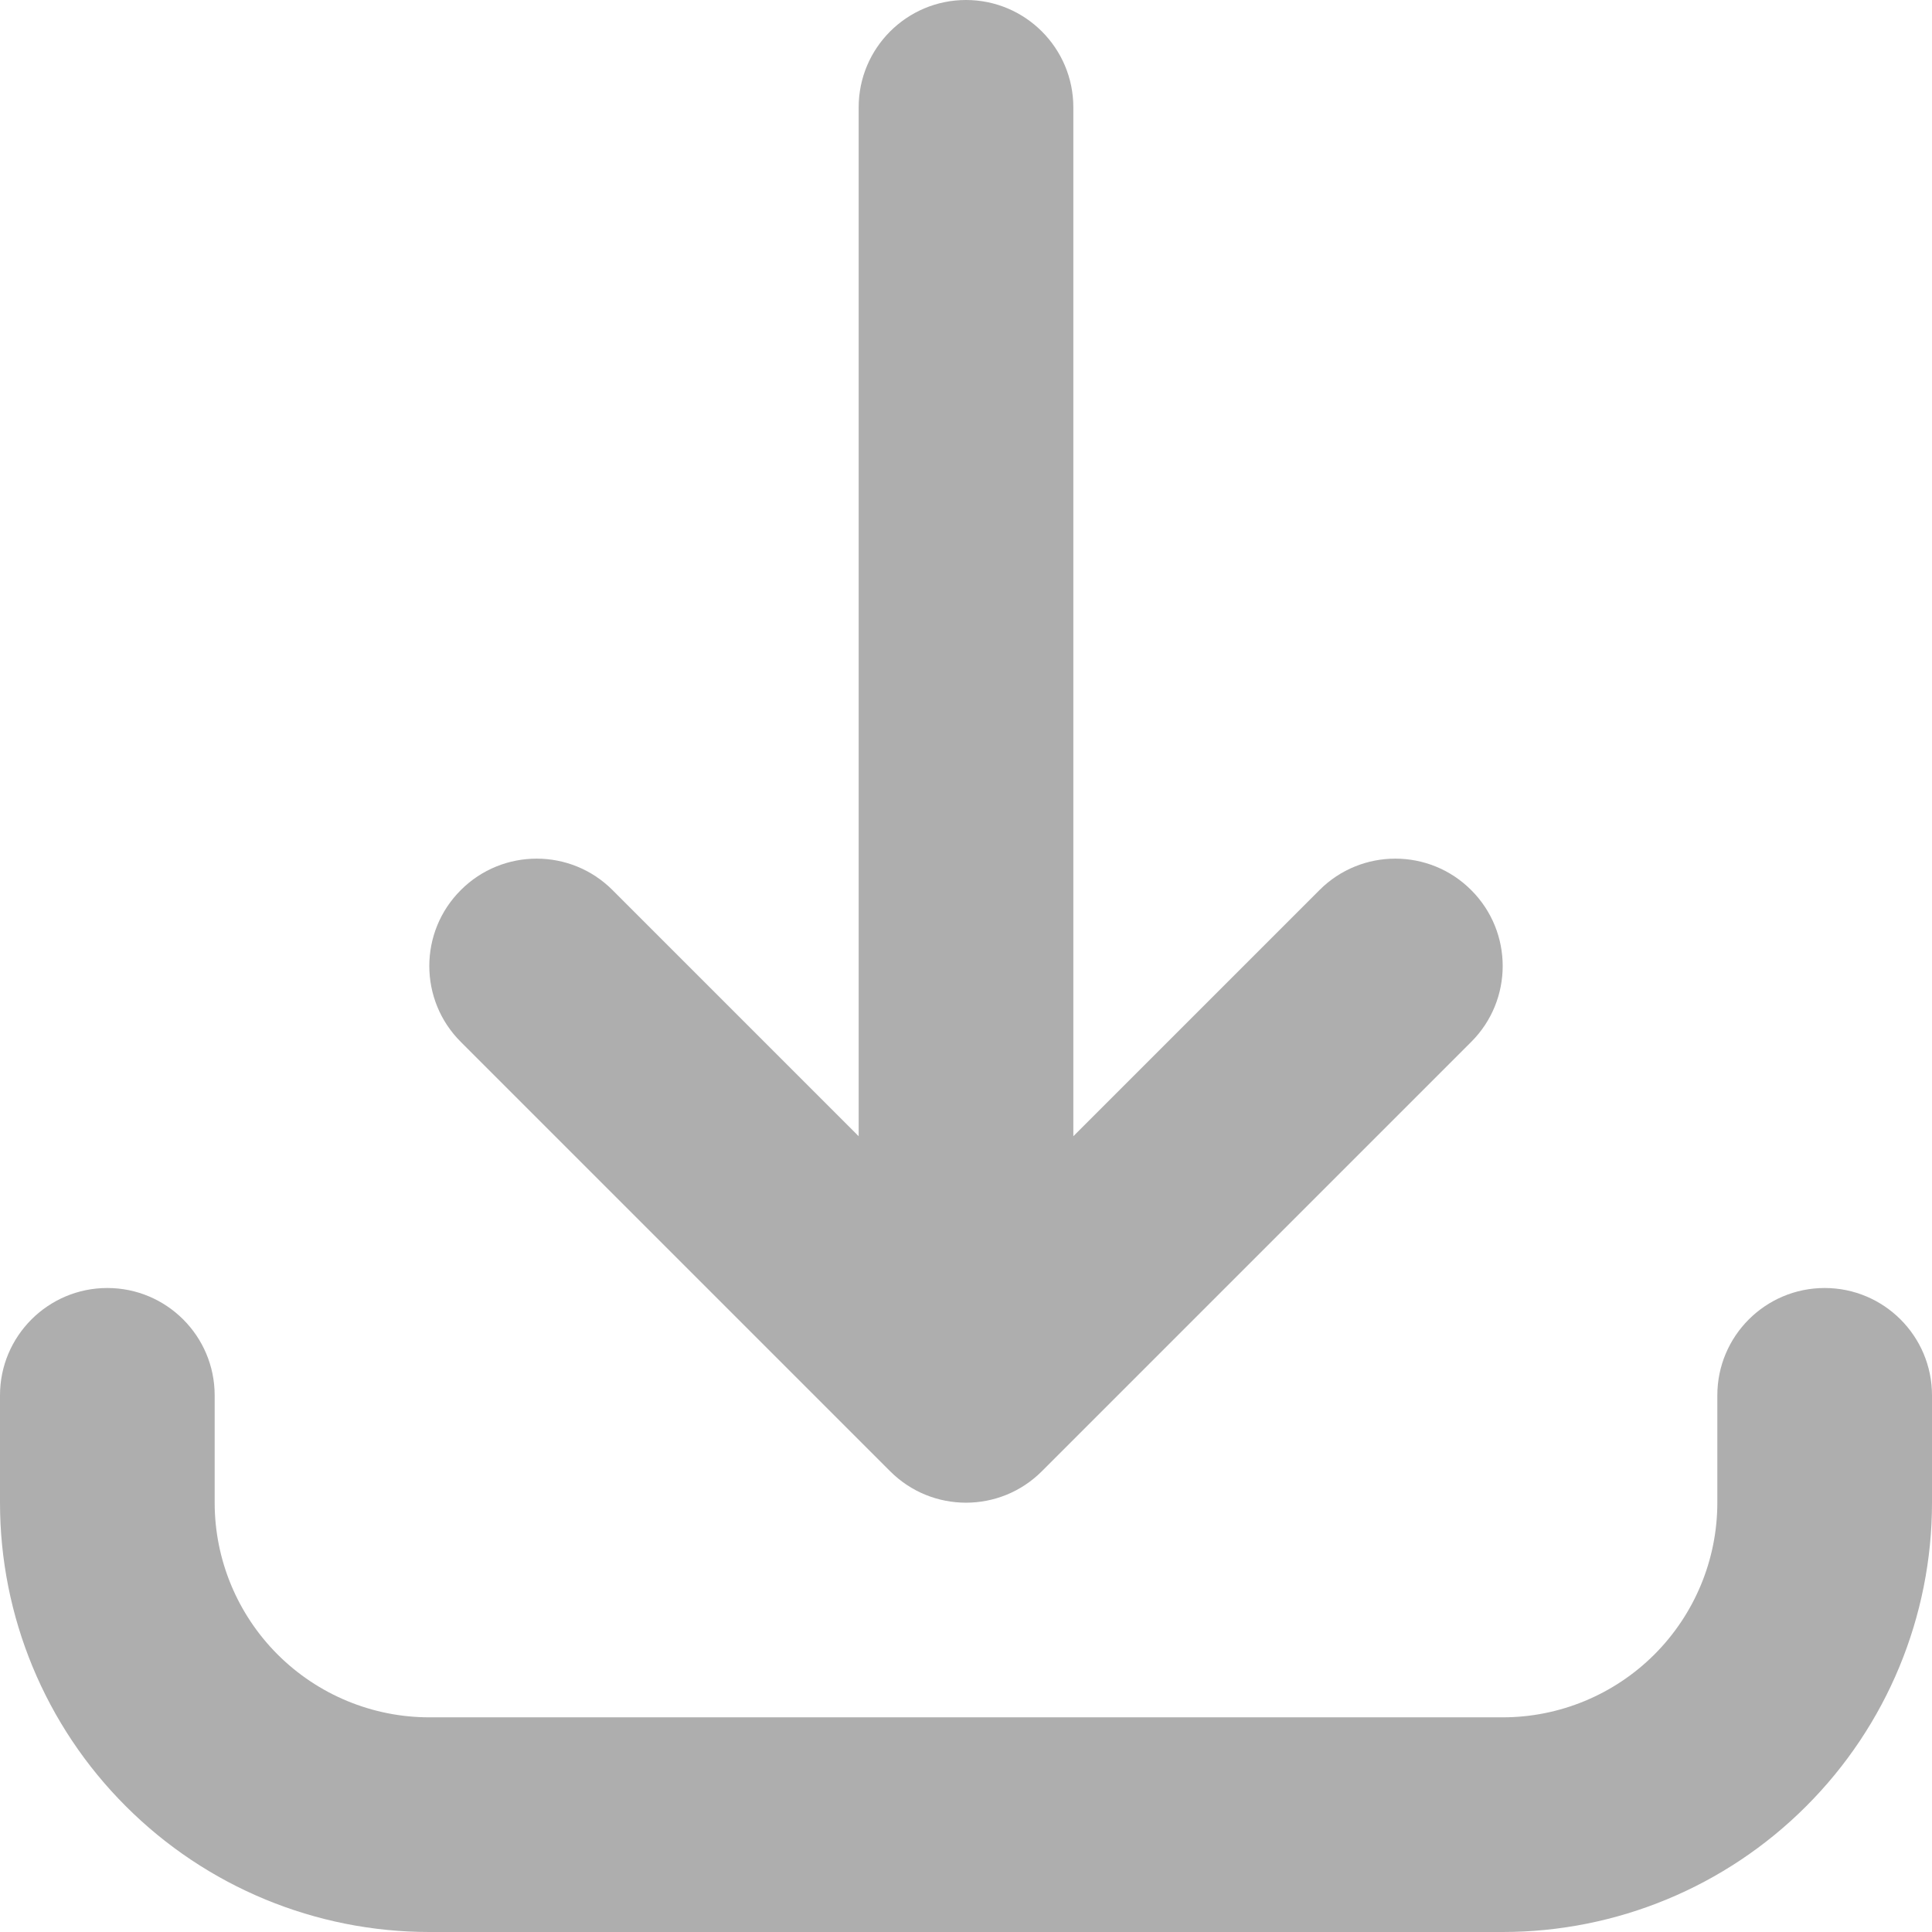
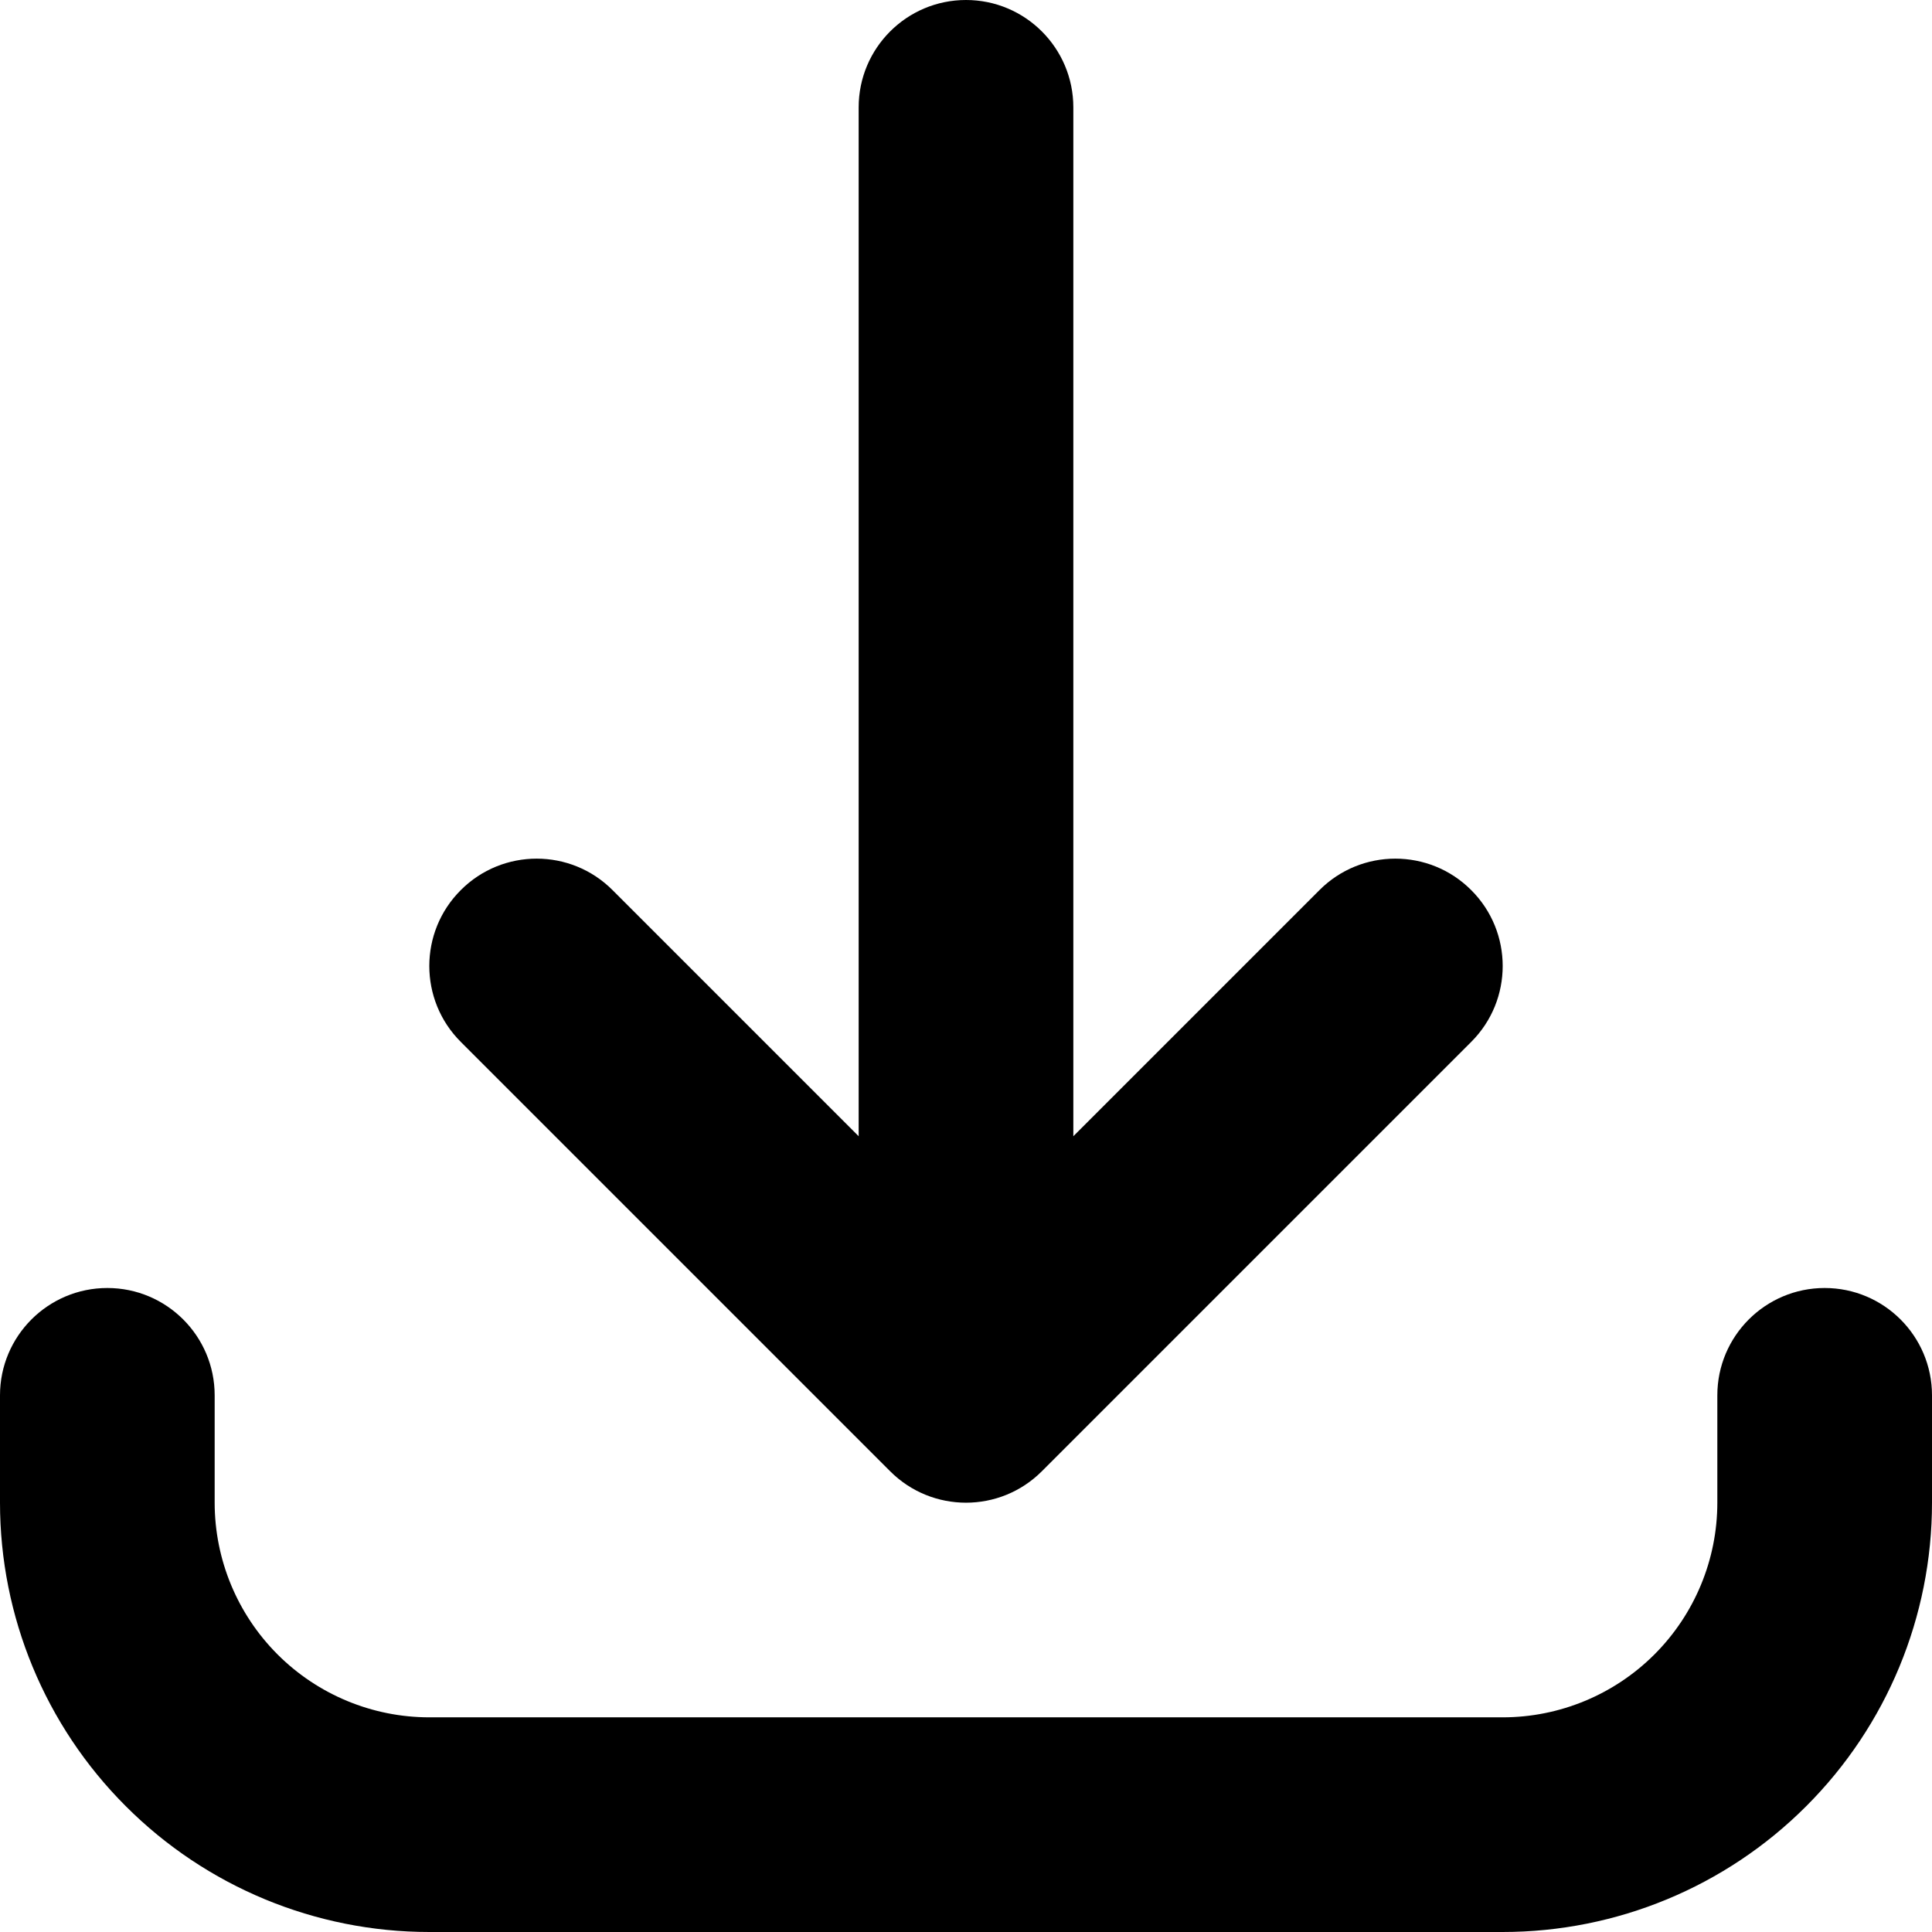
<svg xmlns="http://www.w3.org/2000/svg" width="18" height="18" viewBox="0 0 18 18" fill="none">
-   <path fill-rule="evenodd" clip-rule="evenodd" d="M8.293 13.707C8.683 14.098 9.317 14.098 9.707 13.707L13.707 9.707C14.098 9.317 14.098 8.683 13.707 8.293C13.317 7.902 12.683 7.902 12.293 8.293L10 10.586V1C10 0.448 9.552 0 9 0C8.448 0 8 0.448 8 1L8 10.586L5.707 8.293C5.317 7.902 4.683 7.902 4.293 8.293C3.902 8.683 3.902 9.317 4.293 9.707L8.293 13.707ZM2 13C2 12.448 1.552 12 1 12C0.448 12 0 12.448 0 13V14C0 15.061 0.421 16.078 1.172 16.828C1.922 17.579 2.939 18 4 18H14C15.061 18 16.078 17.579 16.828 16.828C17.579 16.078 18 15.061 18 14V13C18 12.448 17.552 12 17 12C16.448 12 16 12.448 16 13V14C16 14.53 15.789 15.039 15.414 15.414C15.039 15.789 14.53 16 14 16H4C3.47 16 2.961 15.789 2.586 15.414C2.211 15.039 2 14.53 2 14V13Z" fill="#AEAEAE" />
+   <path fill-rule="evenodd" clip-rule="evenodd" d="M8.293 13.707C8.683 14.098 9.317 14.098 9.707 13.707L13.707 9.707C14.098 9.317 14.098 8.683 13.707 8.293C13.317 7.902 12.683 7.902 12.293 8.293L10 10.586V1C10 0.448 9.552 0 9 0C8.448 0 8 0.448 8 1L8 10.586L5.707 8.293C5.317 7.902 4.683 7.902 4.293 8.293C3.902 8.683 3.902 9.317 4.293 9.707L8.293 13.707ZM2 13C2 12.448 1.552 12 1 12C0.448 12 0 12.448 0 13V14C0 15.061 0.421 16.078 1.172 16.828C1.922 17.579 2.939 18 4 18H14C15.061 18 16.078 17.579 16.828 16.828C17.579 16.078 18 15.061 18 14V13C18 12.448 17.552 12 17 12C16.448 12 16 12.448 16 13V14C16 14.53 15.789 15.039 15.414 15.414C15.039 15.789 14.53 16 14 16H4C3.47 16 2.961 15.789 2.586 15.414C2.211 15.039 2 14.53 2 14V13Z" fill="currentColor" />
</svg>
